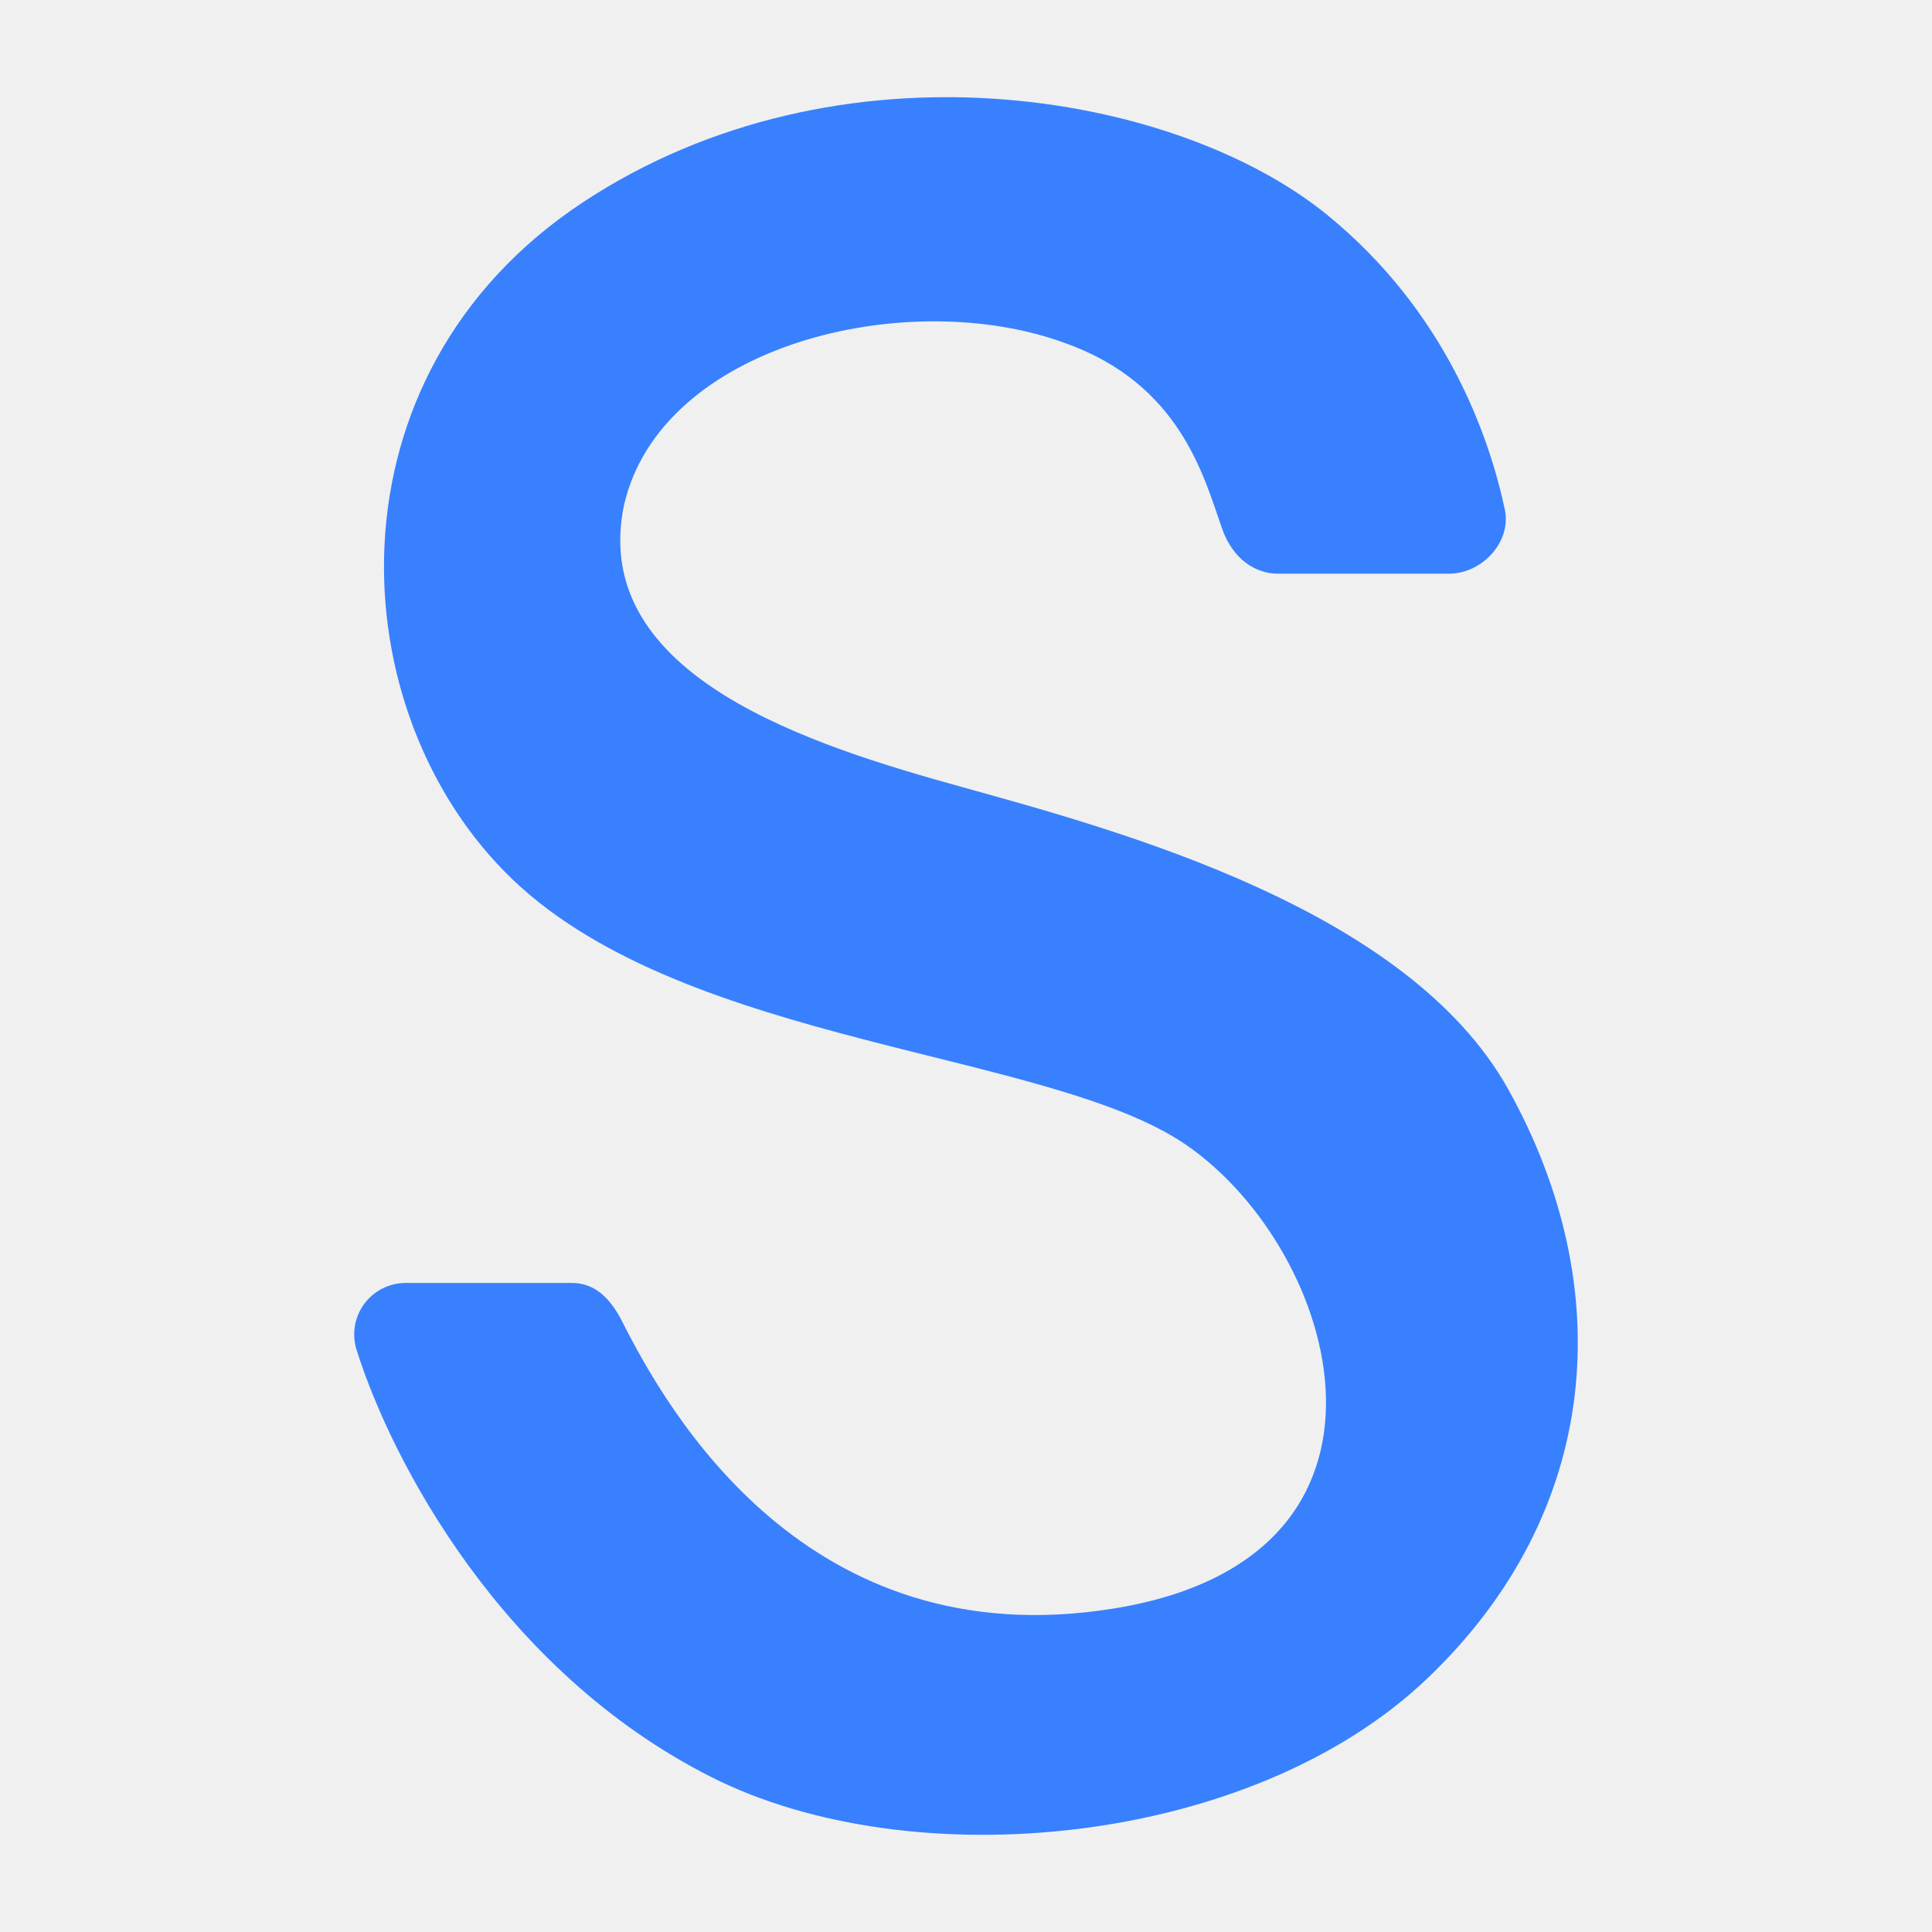
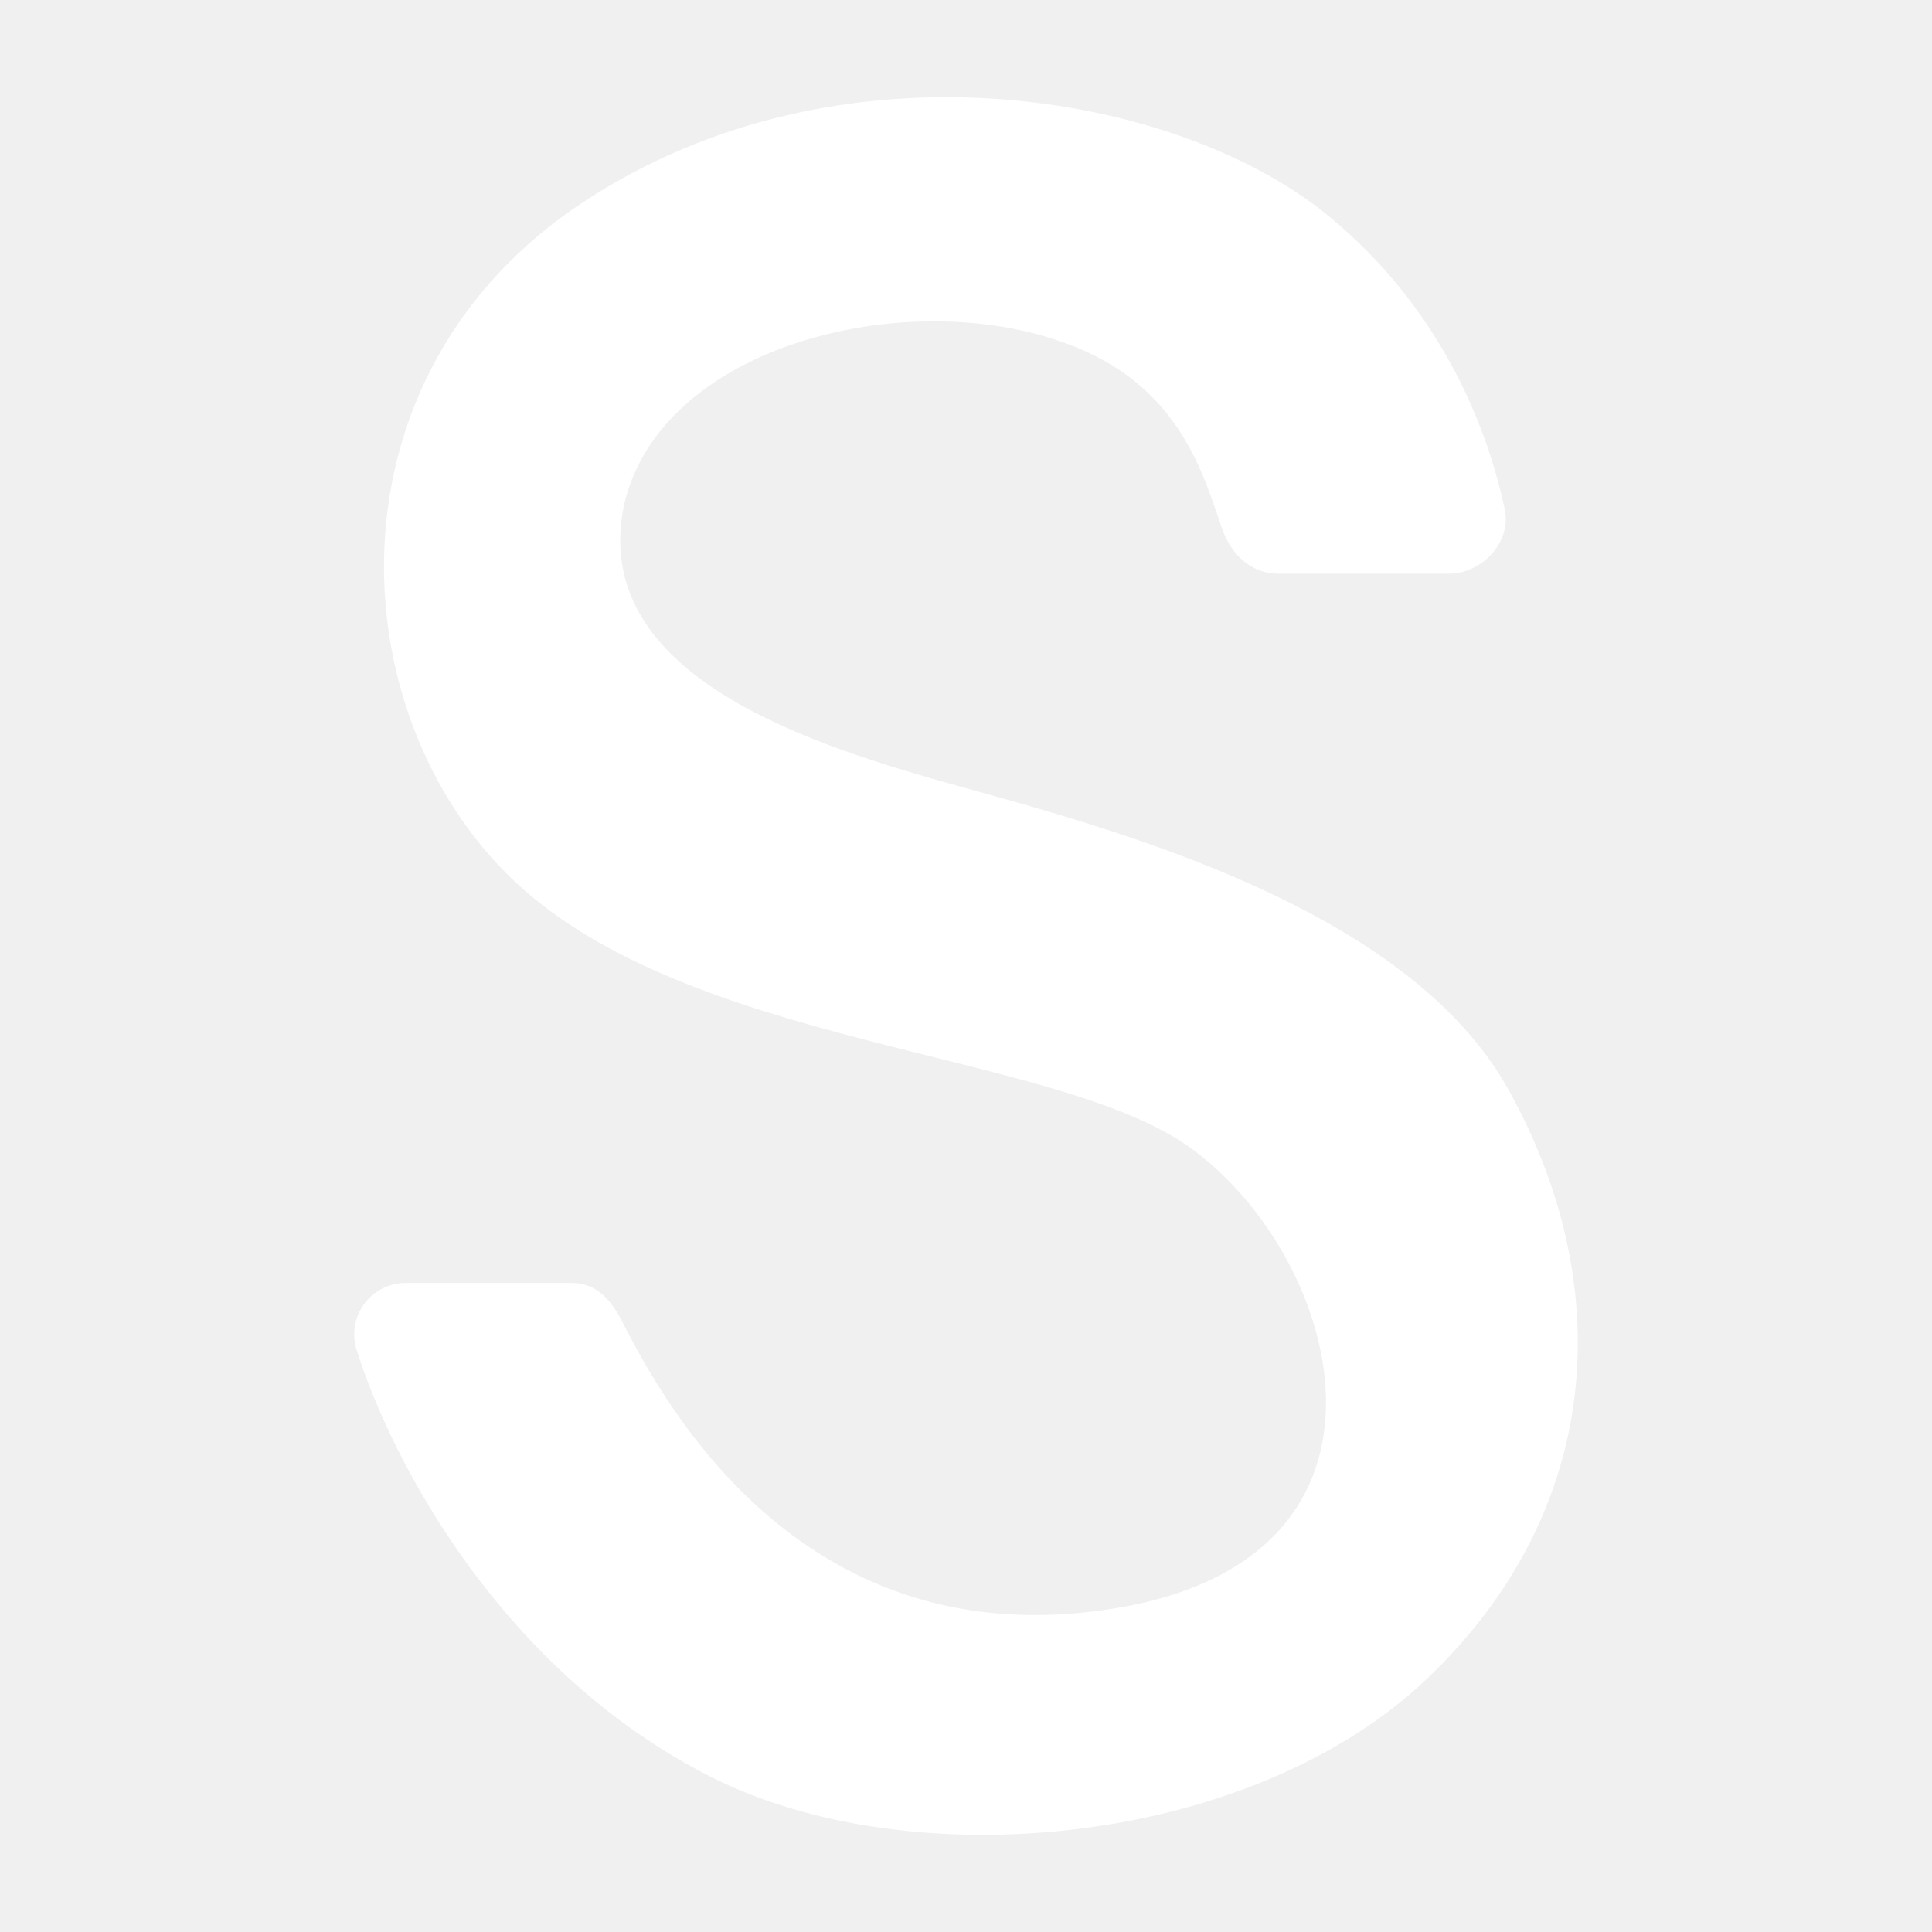
- <svg xmlns="http://www.w3.org/2000/svg" style="enable-background:new 0 0 16 16" xml:space="preserve" width="16" height="16" fill="#3880fe" class="qi-1051" viewBox="0 0 16 16">
+ <svg xmlns="http://www.w3.org/2000/svg" style="enable-background:new 0 0 16 16" xml:space="preserve" width="16" height="16" fill="#ffffff" class="qi-1051" viewBox="0 0 16 16">
  <path d="M3.356 10.625h1.38c.159 0 .299.086.418.322.374.737 1.524 2.786 4.07 2.374 2.615-.423 1.87-2.964.6-3.839C8.69 8.7 5.695 8.665 4.25 7.288c-1.444-1.376-1.589-4.183.578-5.613 2.123-1.401 4.907-.92 6.165.106.979.799 1.338 1.825 1.469 2.437.058.272-.19.533-.462.533h-1.416c-.183 0-.374-.115-.465-.378-.149-.425-.345-1.195-1.302-1.533-1.3-.477-3.346.01-3.65 1.346-.291 1.419 1.569 1.99 2.793 2.33 1.321.367 3.696 1.01 4.53 2.504.915 1.642.778 3.507-.678 4.888-1.46 1.384-4.26 1.65-5.925.807-1.733-.877-2.641-2.61-2.932-3.53a.426.426 0 0 1 .401-.56z" style="fill-rule:evenodd;clip-rule:evenodd" />
</svg>
